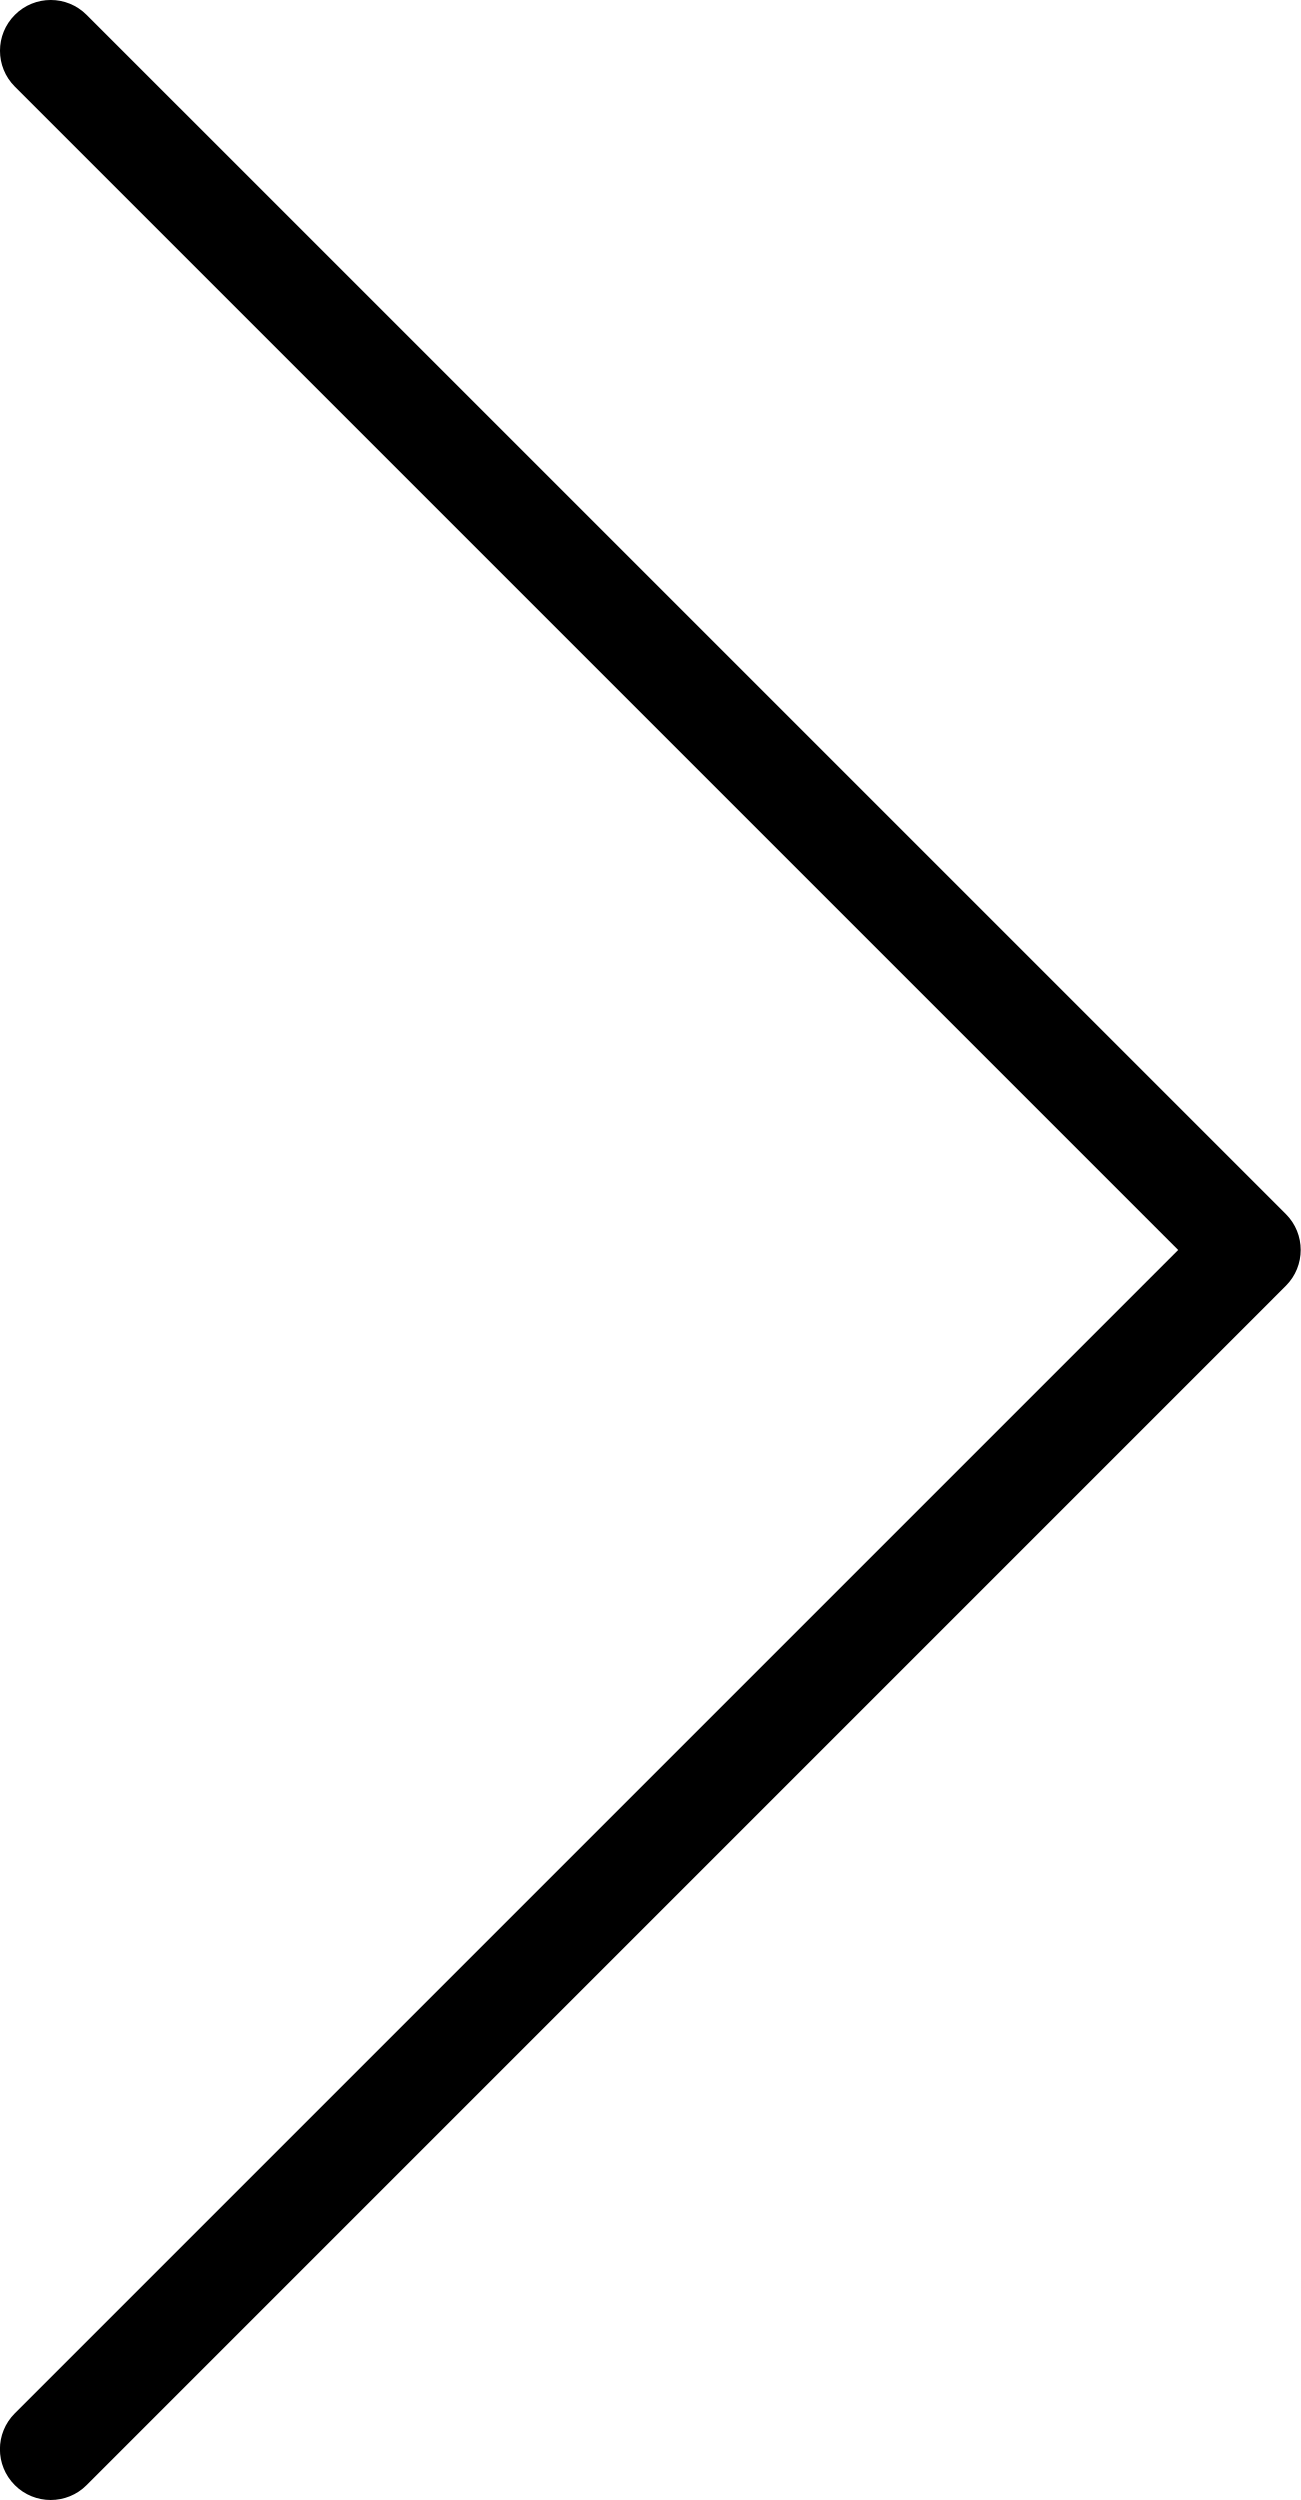
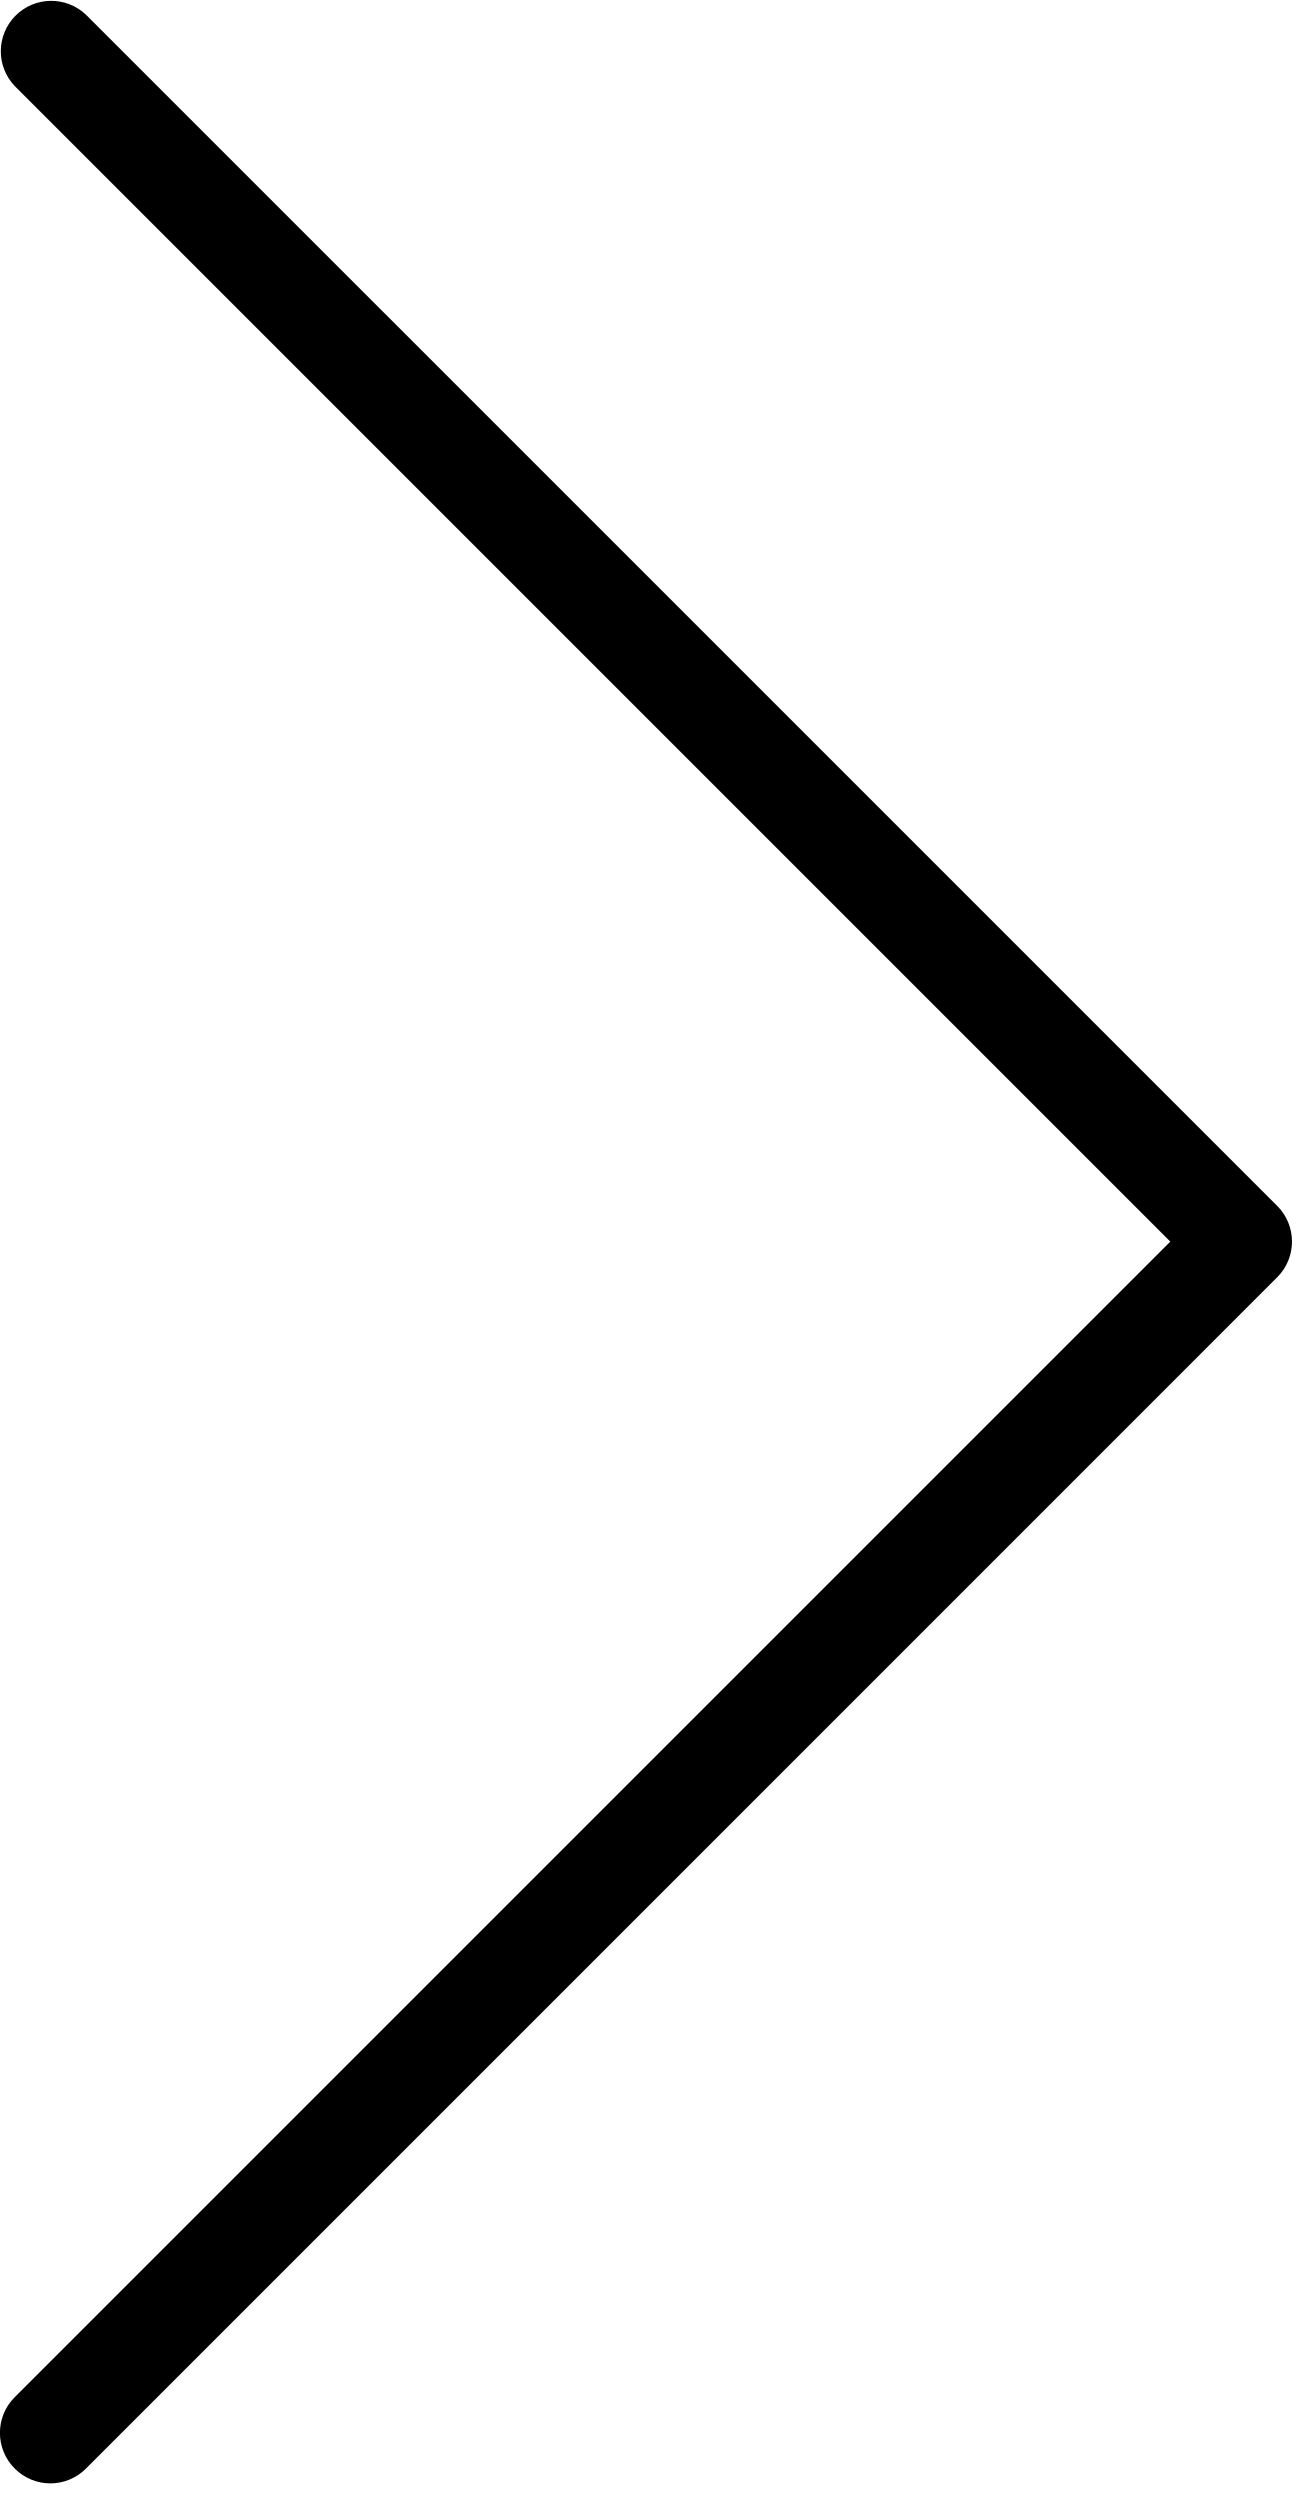
- <svg xmlns="http://www.w3.org/2000/svg" version="1.1" id="Layer_1" x="0px" y="0px" width="21.706px" height="41.719px" viewBox="0 0 21.706 41.719" enable-background="new 0 0 21.706 41.719" xml:space="preserve">
-   <path d="M19.661,20.859L0.248,1.446c-0.331-0.331-0.331-0.867,0-1.198c0.33-0.331,0.867-0.331,1.197,0l20.013,20.012 c0.33,0.33,0.33,0.867,0,1.197L1.445,41.471c-0.164,0.165-0.382,0.248-0.599,0.248s-0.434-0.083-0.599-0.248 c-0.331-0.331-0.331-0.867,0-1.198L19.661,20.859z" />
+ <svg xmlns="http://www.w3.org/2000/svg" width="22" height="42">
+   <path d="M19.661 20.859L.248 1.446A.847.847 0 0 1 1.445.248L21.458 20.26c.33.33.33.867 0 1.197L1.445 41.471a.843.843 0 0 1-1.198 0 .847.847 0 0 1 0-1.198l19.414-19.414z" />
</svg>
